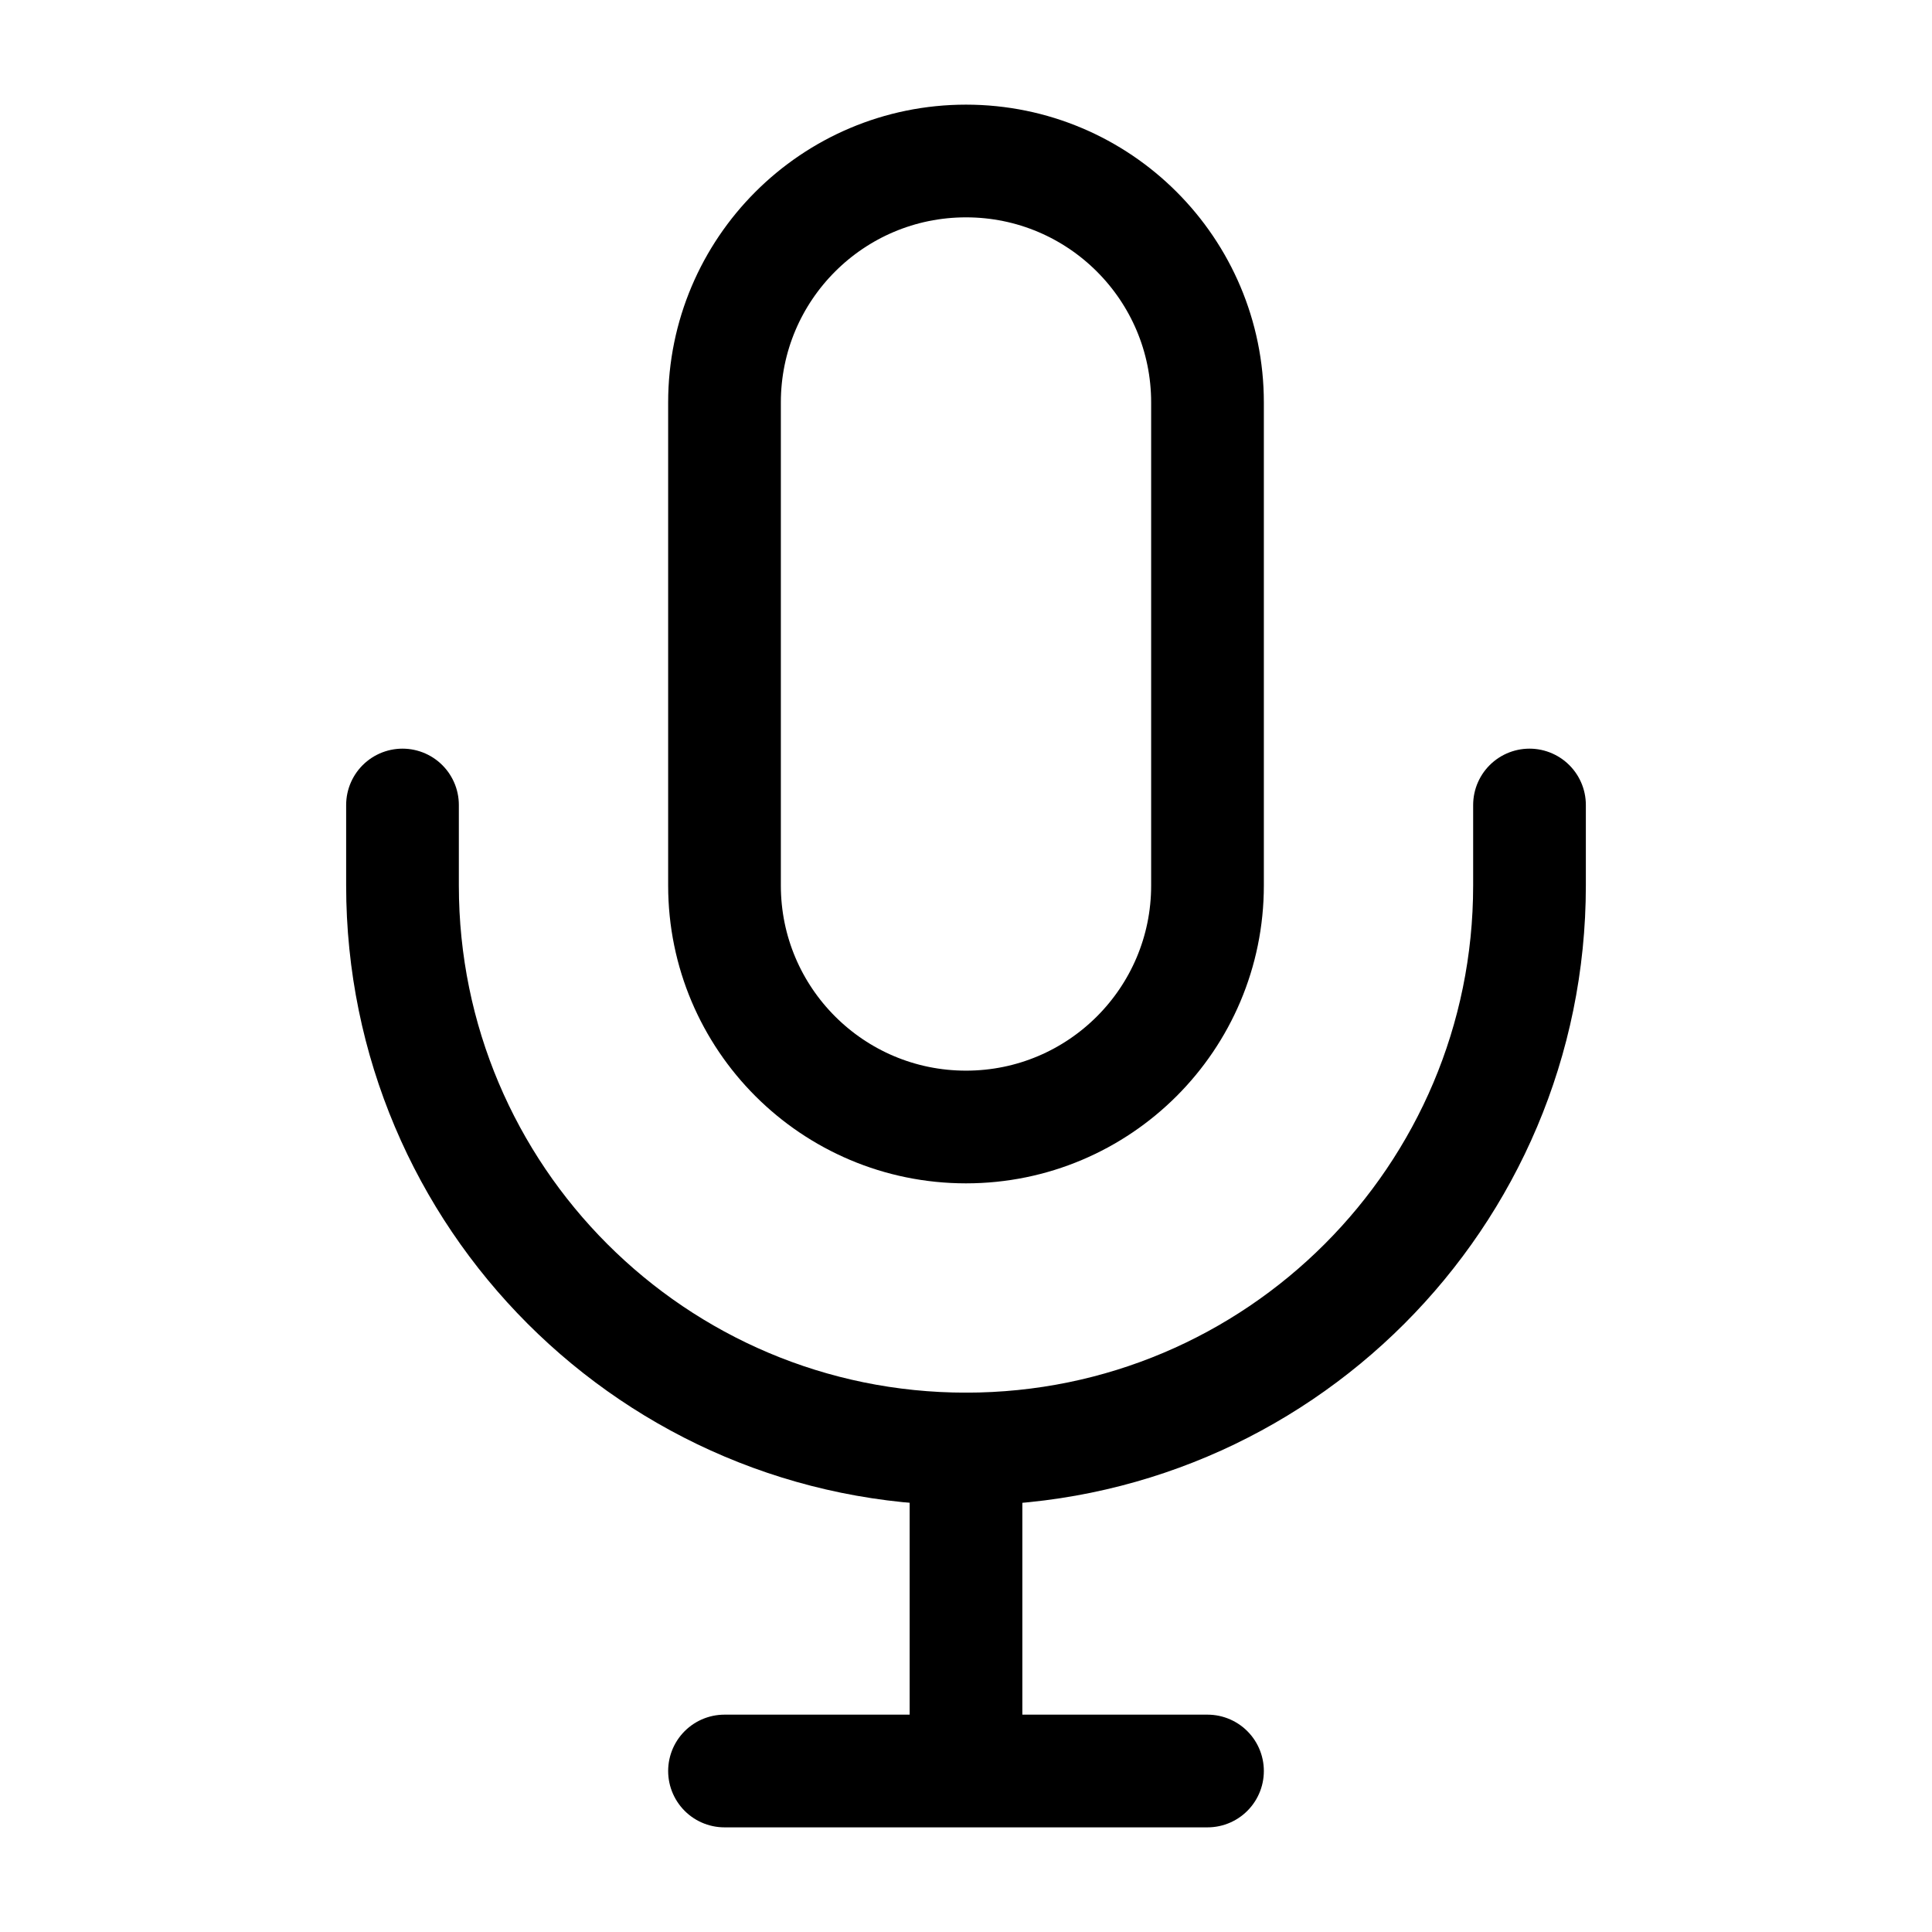
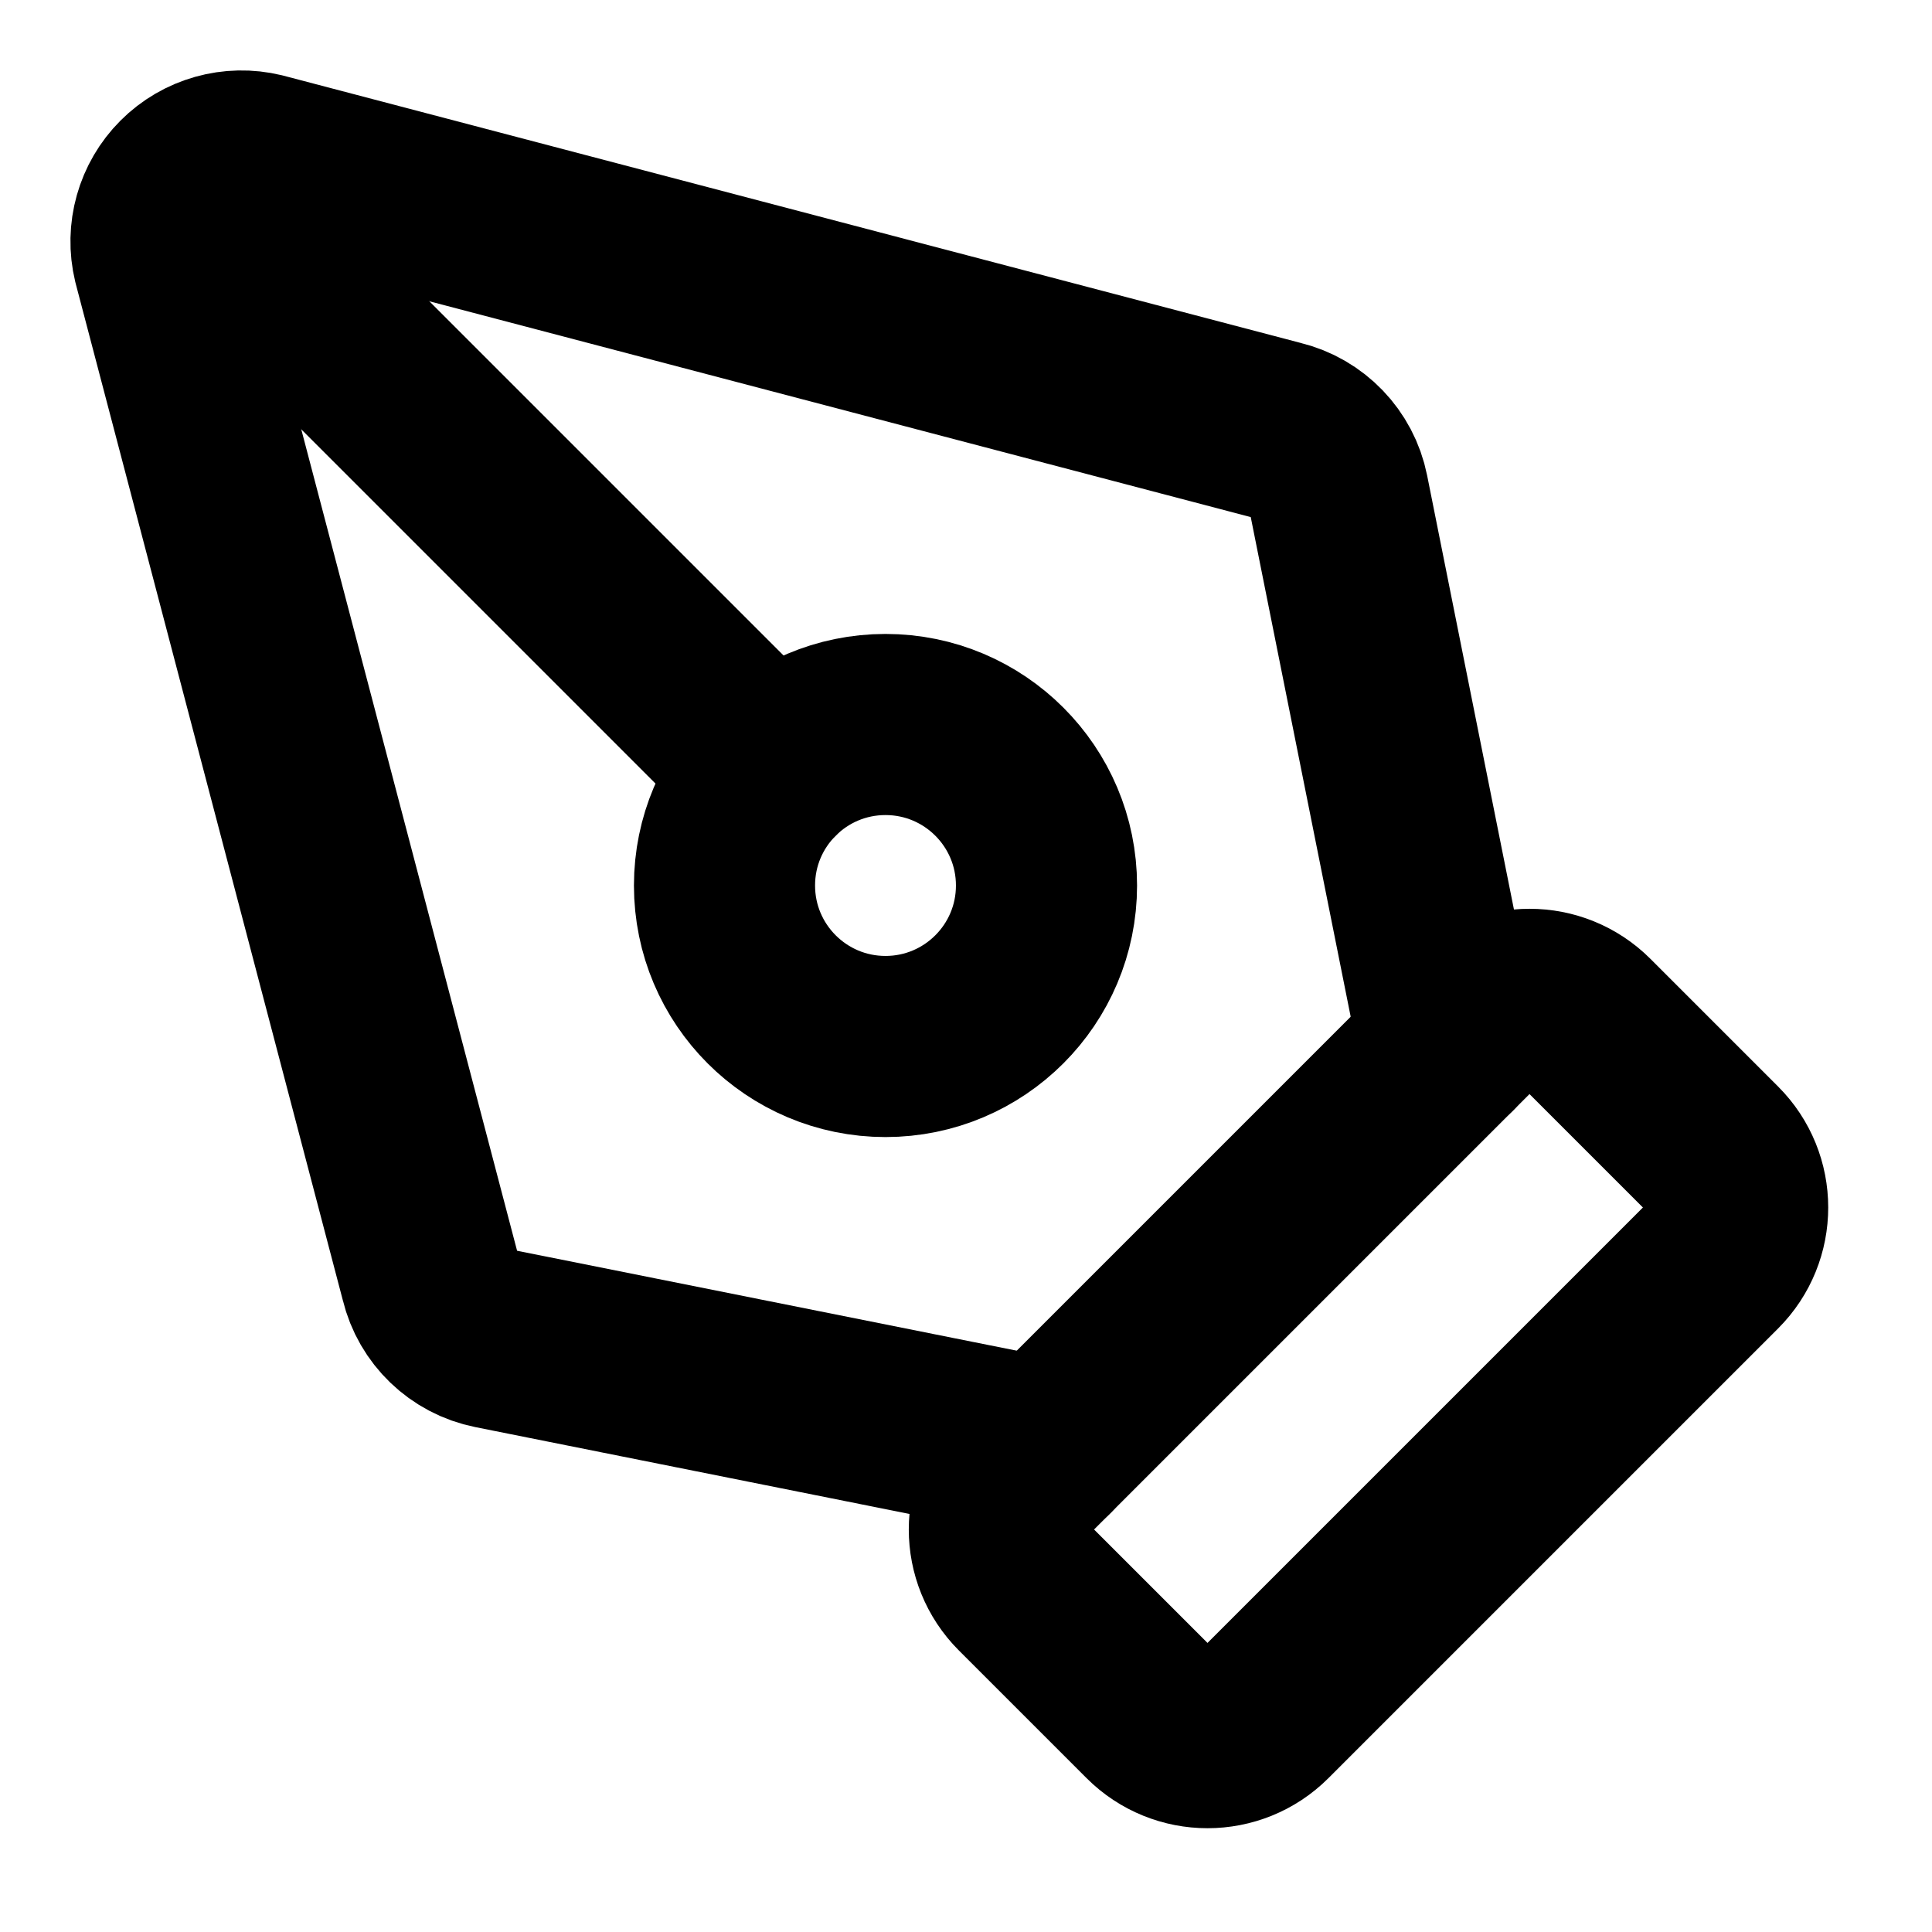
- <svg xmlns="http://www.w3.org/2000/svg" width="19px" height="19px" stroke-width="1.4" viewBox="0 0 24 24" fill="none" color="#000000">
-   <rect x="9" y="2" width="6" height="12" rx="3" stroke="#000000" stroke-width="1.4" />
-   <path d="M5 10V11C5 14.866 8.134 18 12 18V18V18C15.866 18 19 14.866 19 11V10" stroke="#000000" stroke-width="1.4" stroke-linecap="round" stroke-linejoin="round" />
-   <path d="M12 18V22M12 22H9M12 22H15" stroke="#000000" stroke-width="1.4" stroke-linecap="round" stroke-linejoin="round" />
+ <svg xmlns="http://www.w3.org/2000/svg" width="16" height="16" viewBox="0 0 24 24" fill="none" stroke="currentColor" stroke-width="2.25" stroke-linecap="round" stroke-linejoin="round" class="lucide lucide-pen-tool-icon lucide-pen-tool">
+   <path d="M15.707 21.293a1 1 0 0 1-1.414 0l-1.586-1.586a1 1 0 0 1 0-1.414l5.586-5.586a1 1 0 0 1 1.414 0l1.586 1.586a1 1 0 0 1 0 1.414z" />
+   <path d="m18 13-1.375-6.874a1 1 0 0 0-.746-.776L3.235 2.028a1 1 0 0 0-1.207 1.207L5.35 15.879a1 1 0 0 0 .776.746L13 18" />
+   <path d="m2.3 2.3 7.286 7.286" />
+   <circle cx="11" cy="11" r="2" />
</svg>
